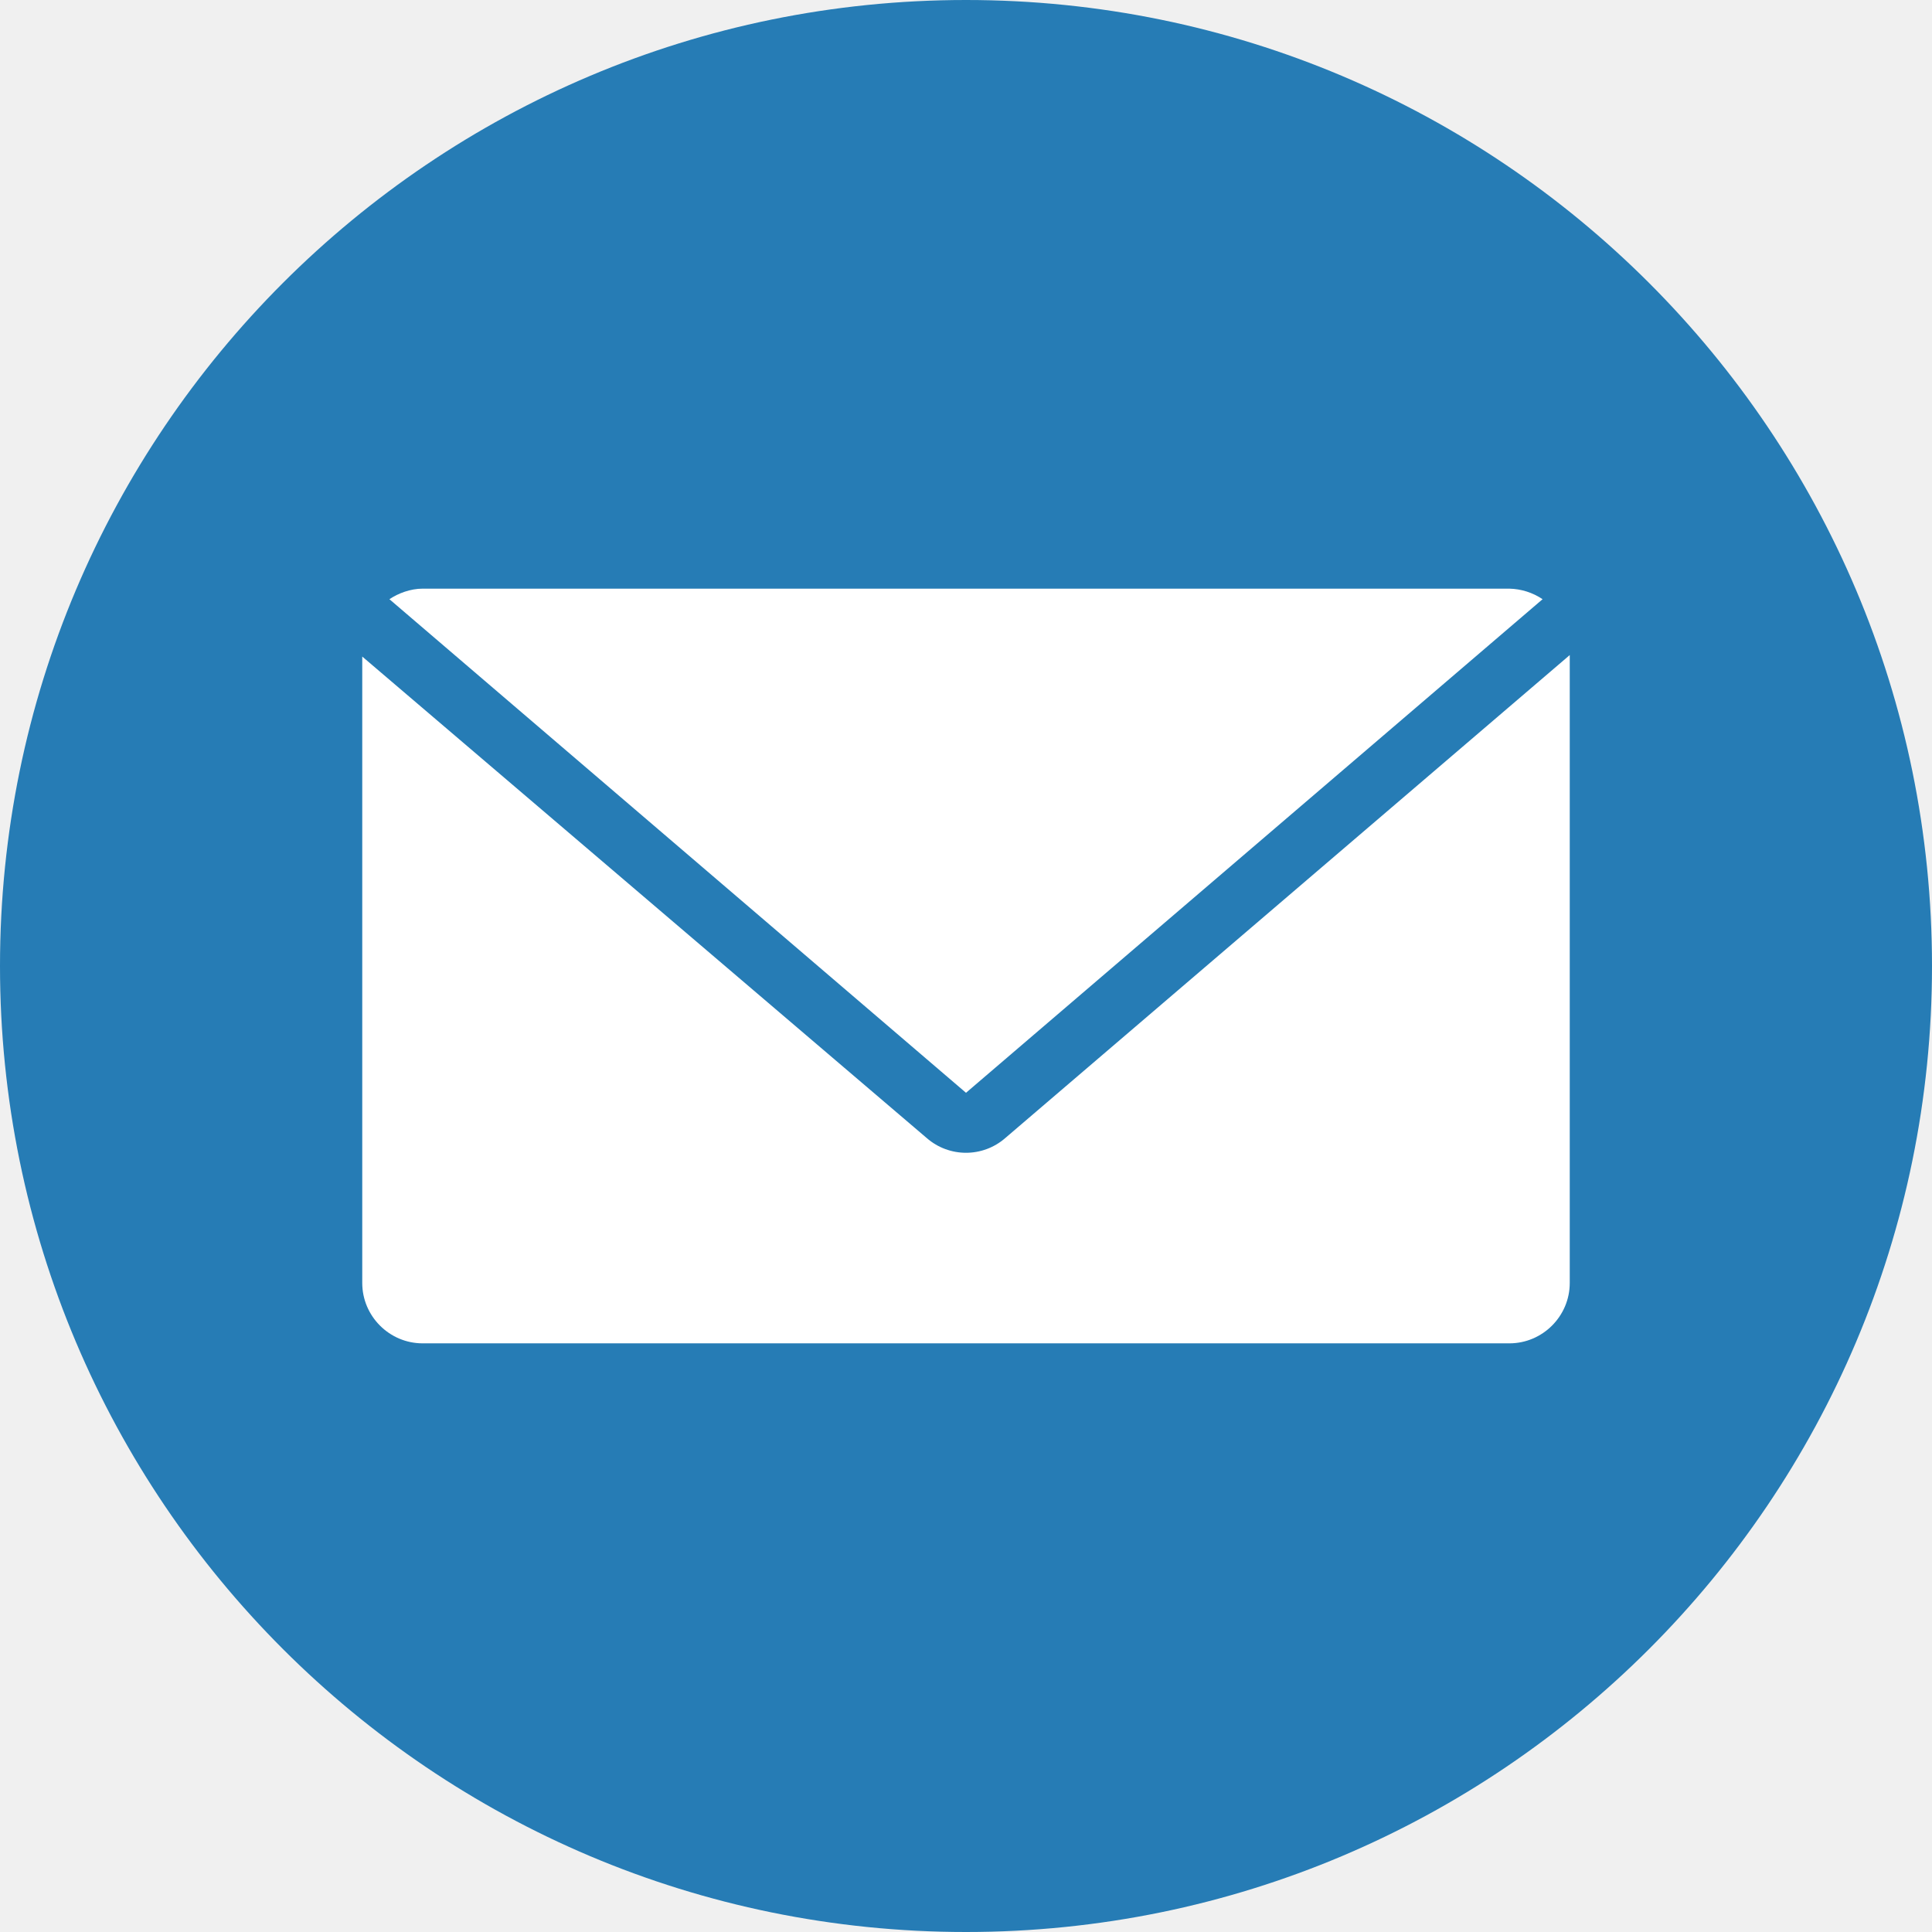
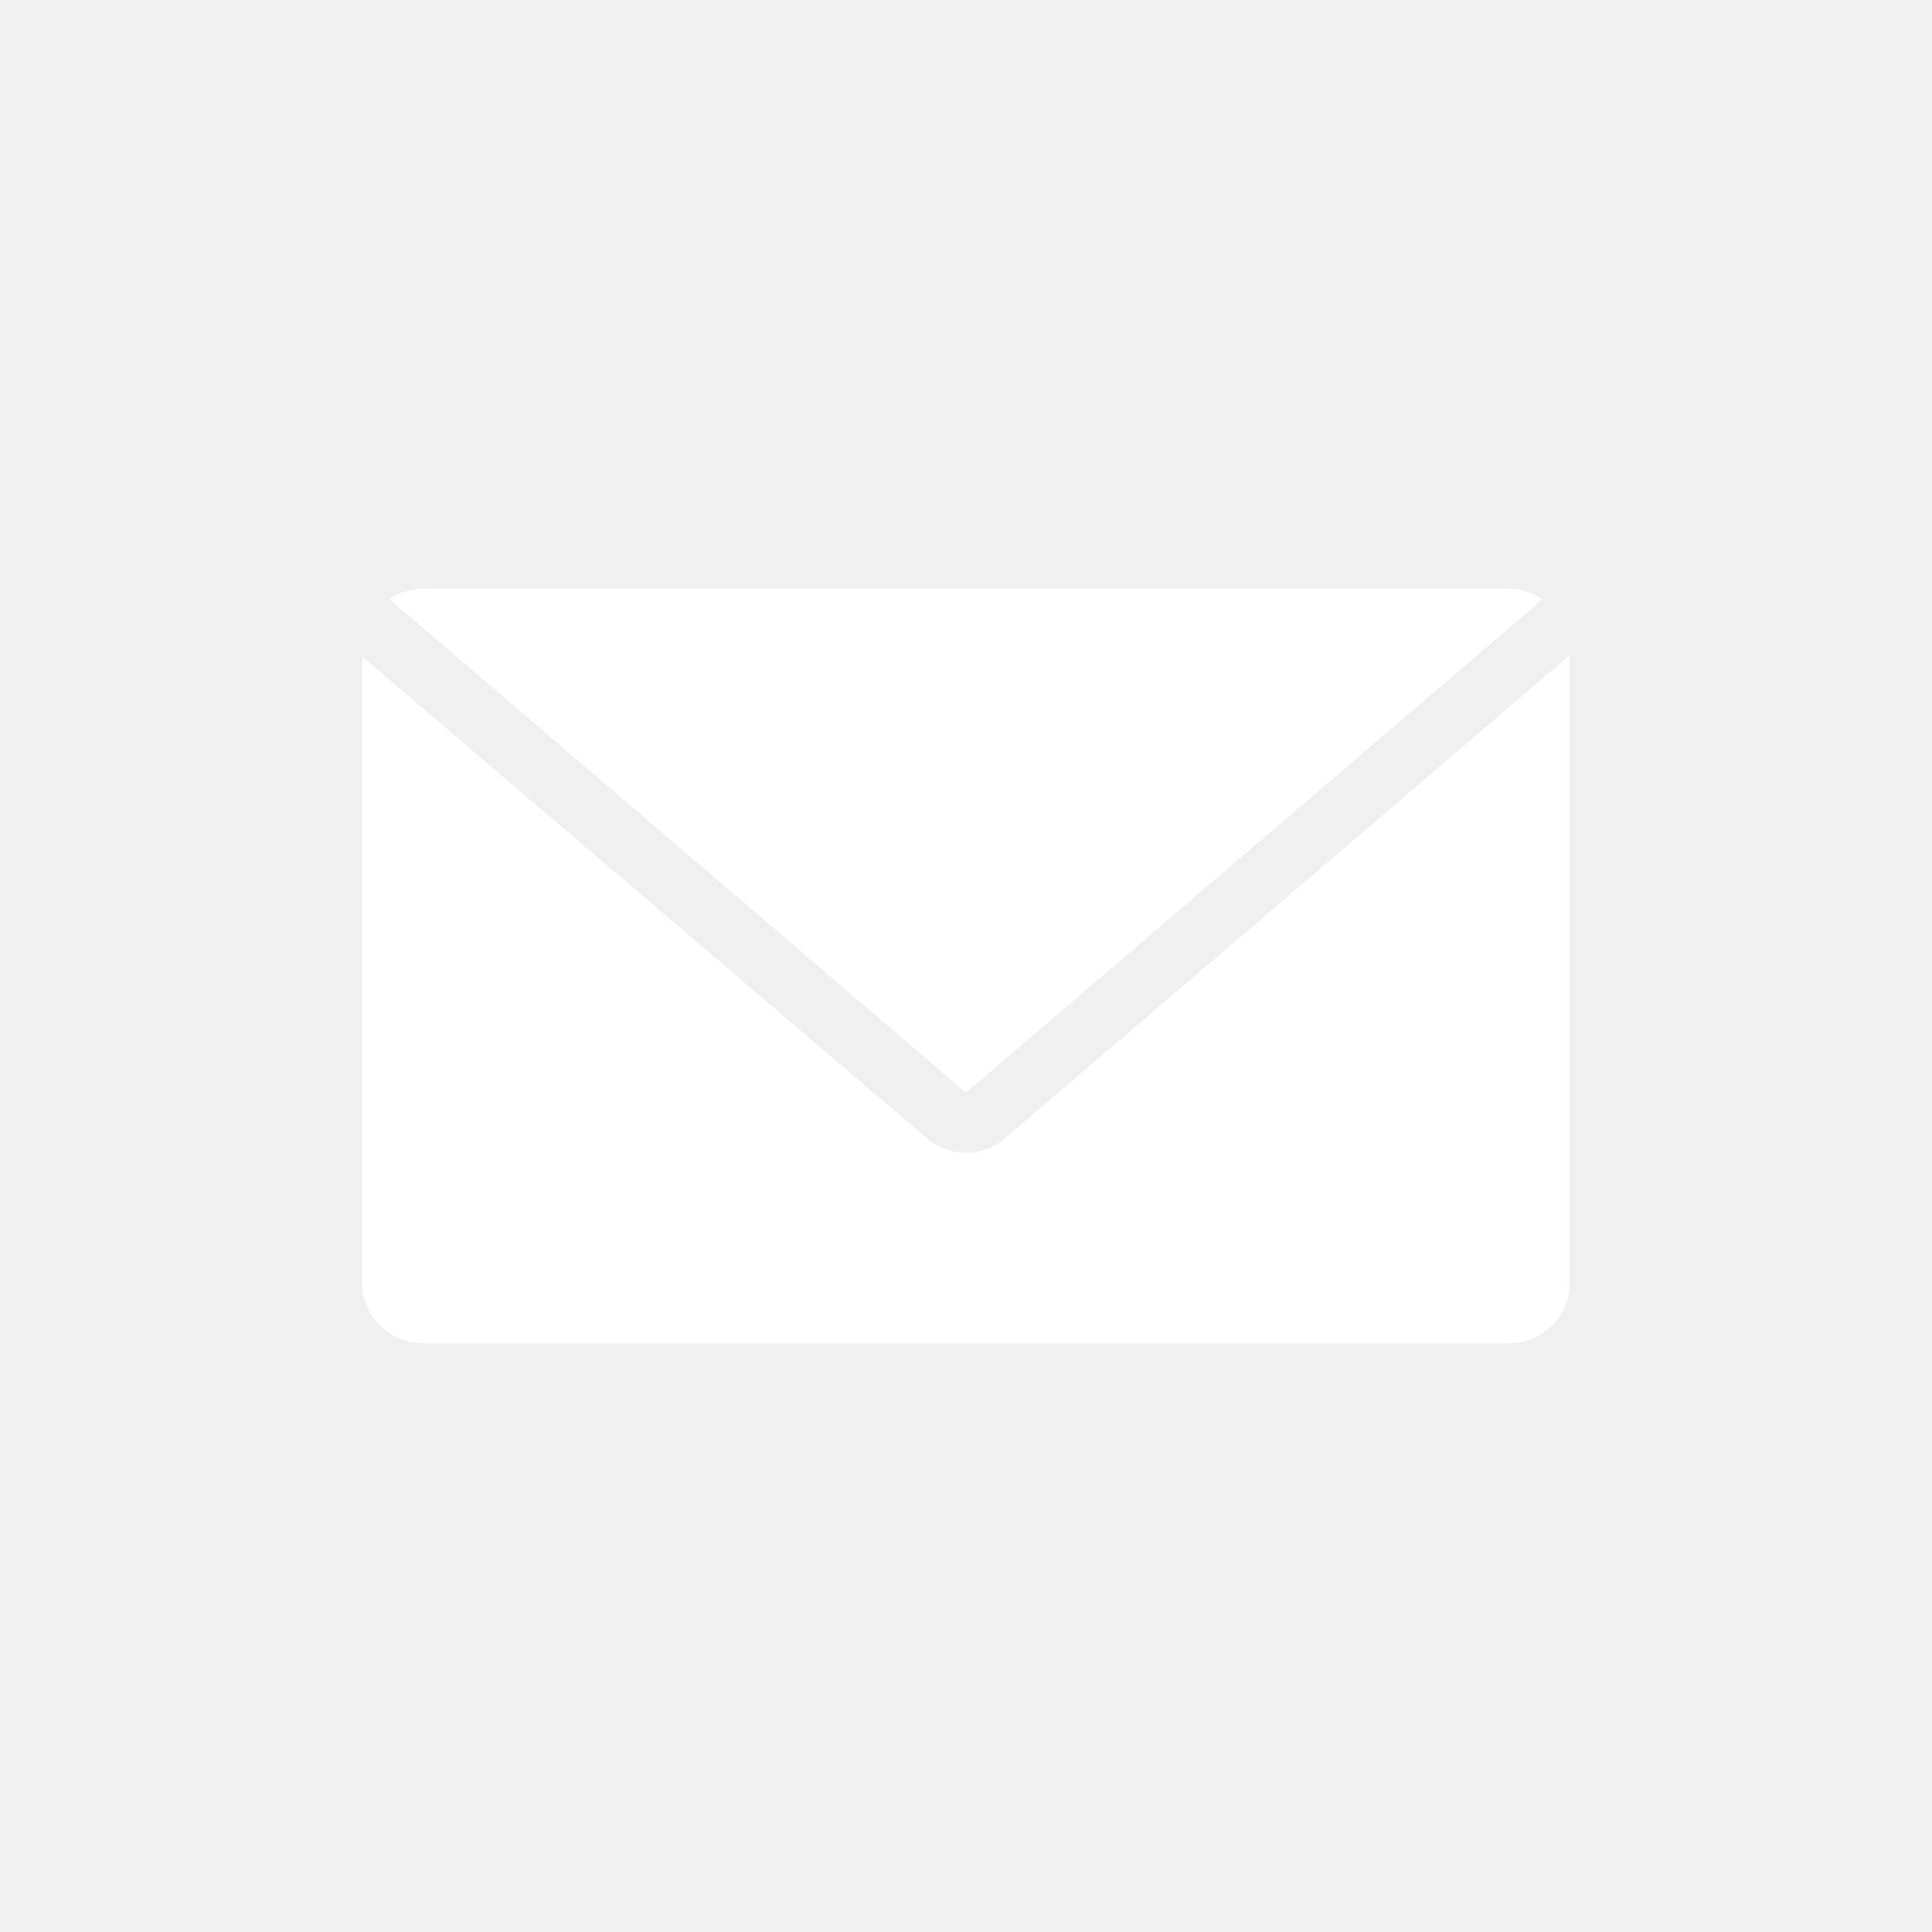
<svg xmlns="http://www.w3.org/2000/svg" width="48" height="48" viewBox="0 0 48 48">
  <g fill="none" fill-rule="nonzero">
-     <circle cx="24" cy="24" r="24" fill="#267CB5" />
    <g fill="#FFF">
      <path d="M24 27.15l14.325-12.263a1.538 1.538 0 0 0-.825-.262h-27c-.3 0-.6.112-.825.262L24 27.15z" />
      <path d="M24.975 28.275a1.483 1.483 0 0 1-1.95 0L9 16.312v15.563c0 .825.675 1.5 1.5 1.5h27c.825 0 1.5-.675 1.5-1.5v-15.6l-14.025 12z" />
    </g>
  </g>
</svg>
